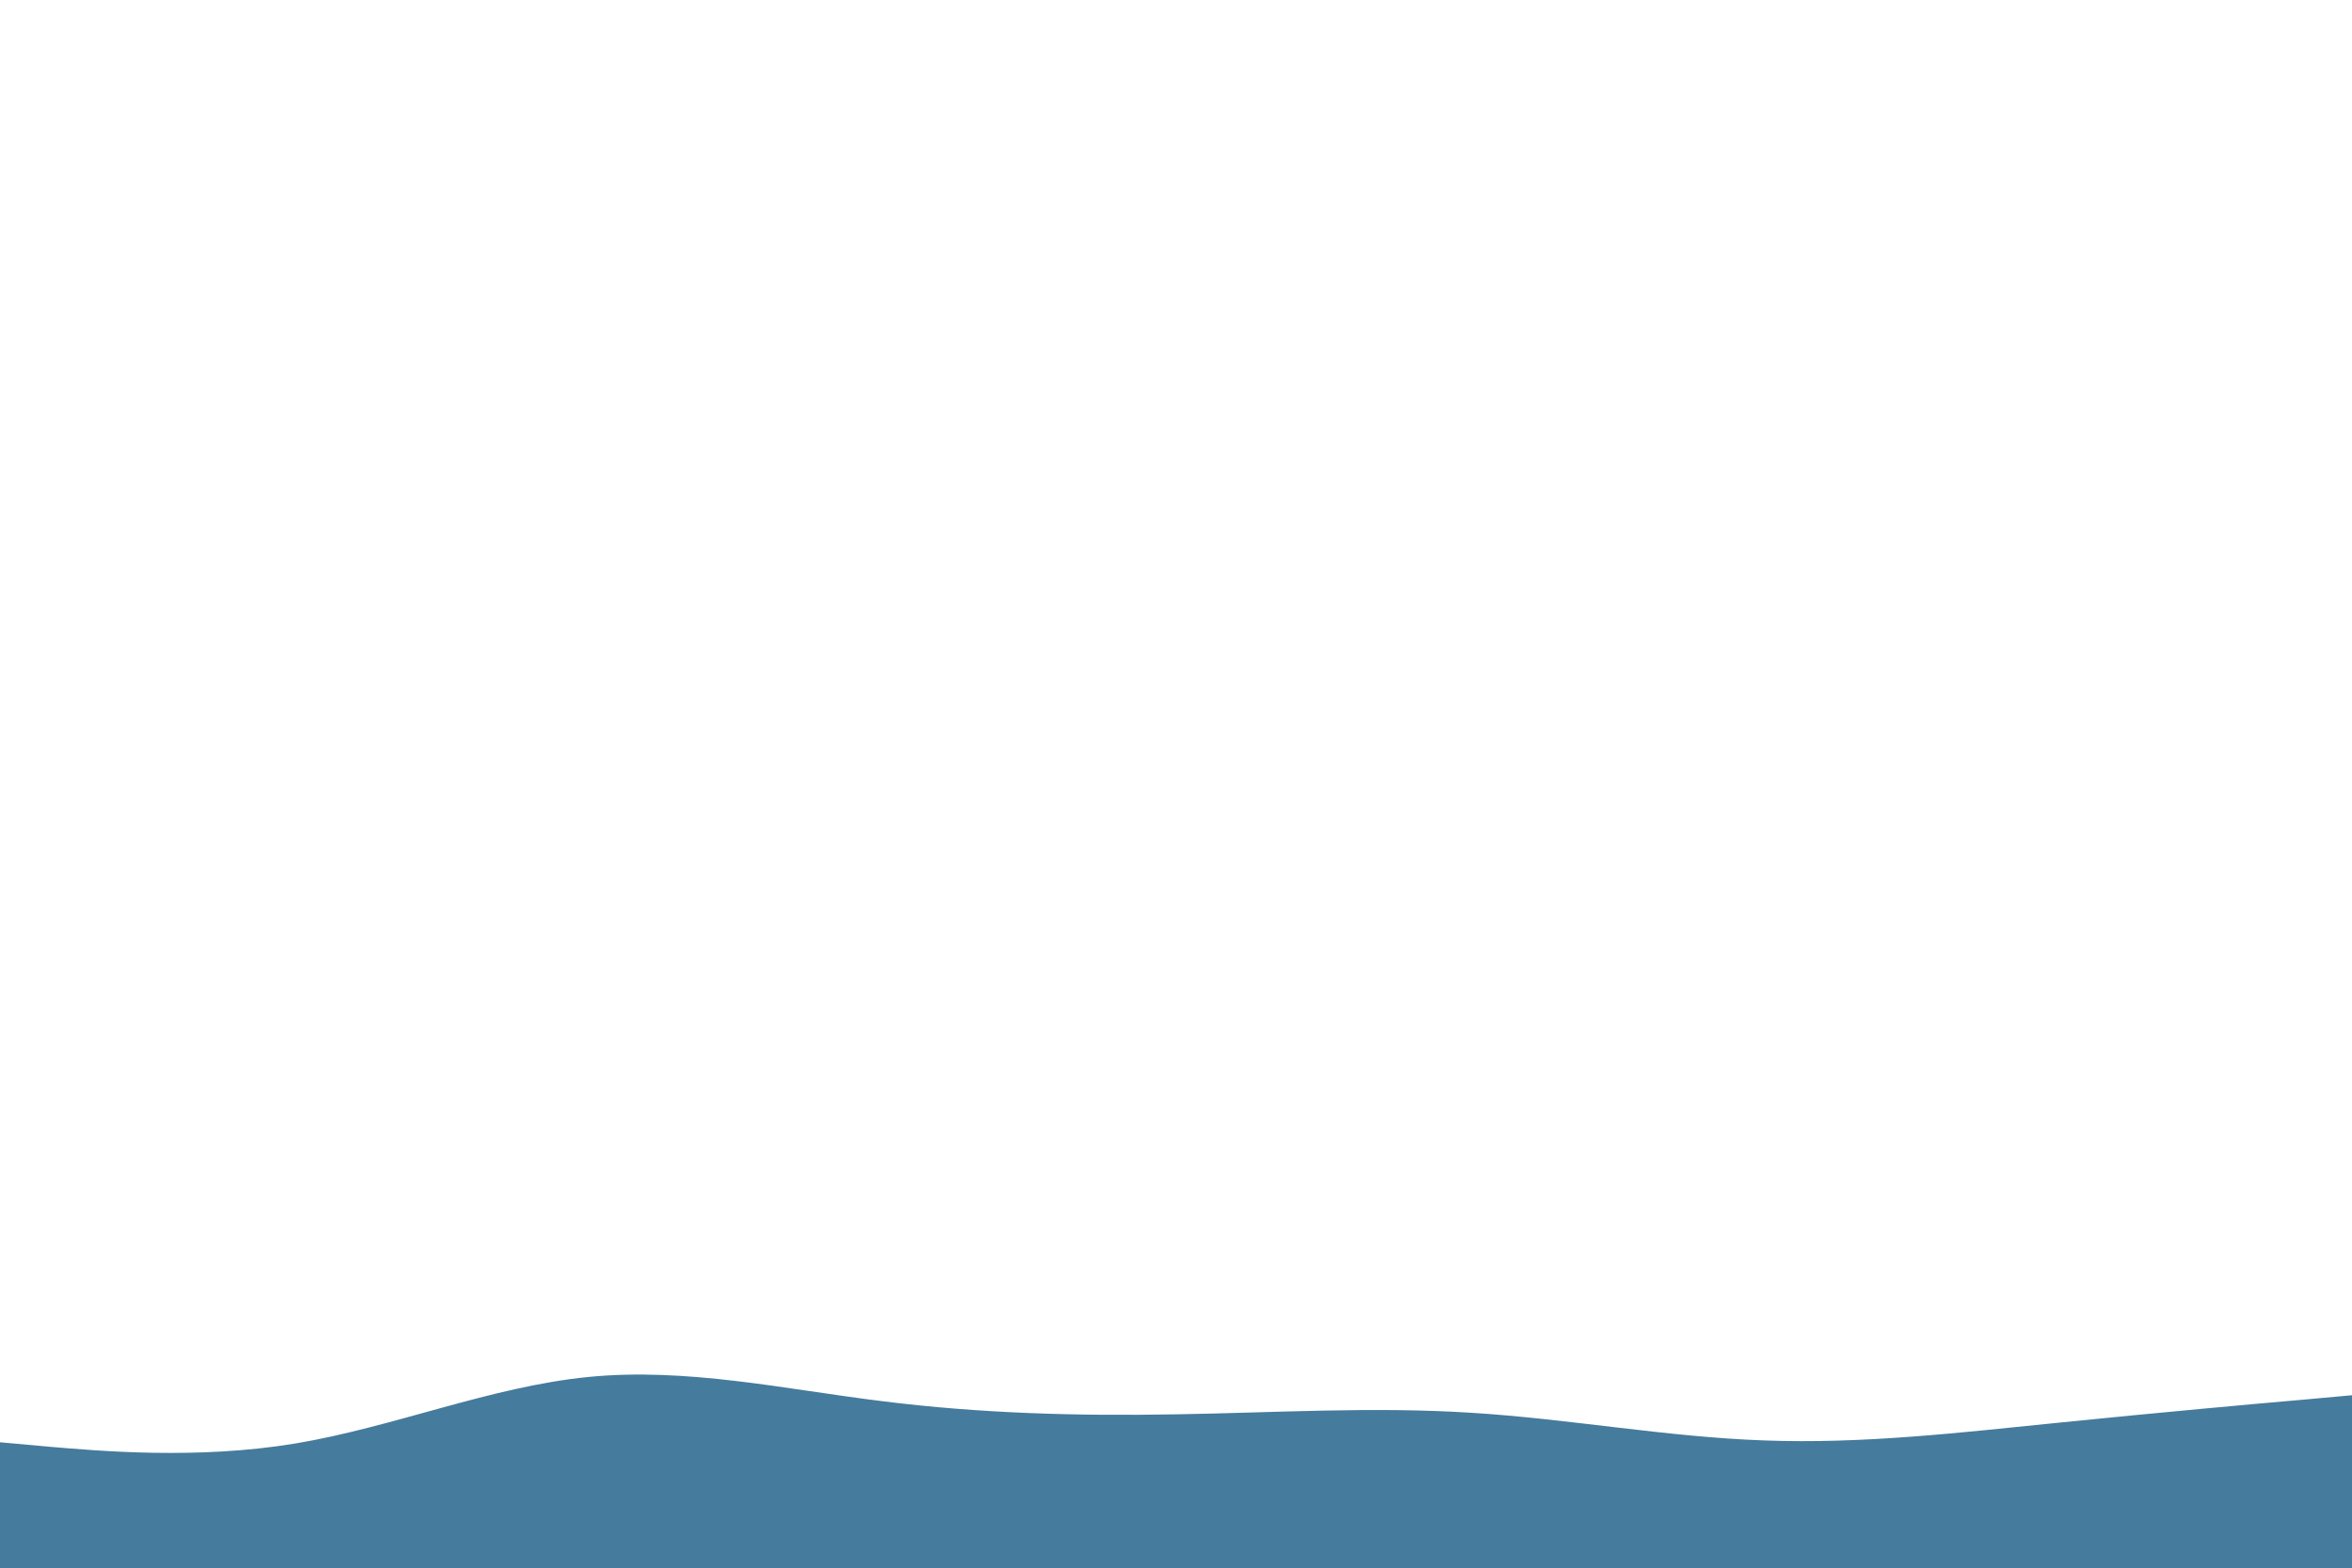
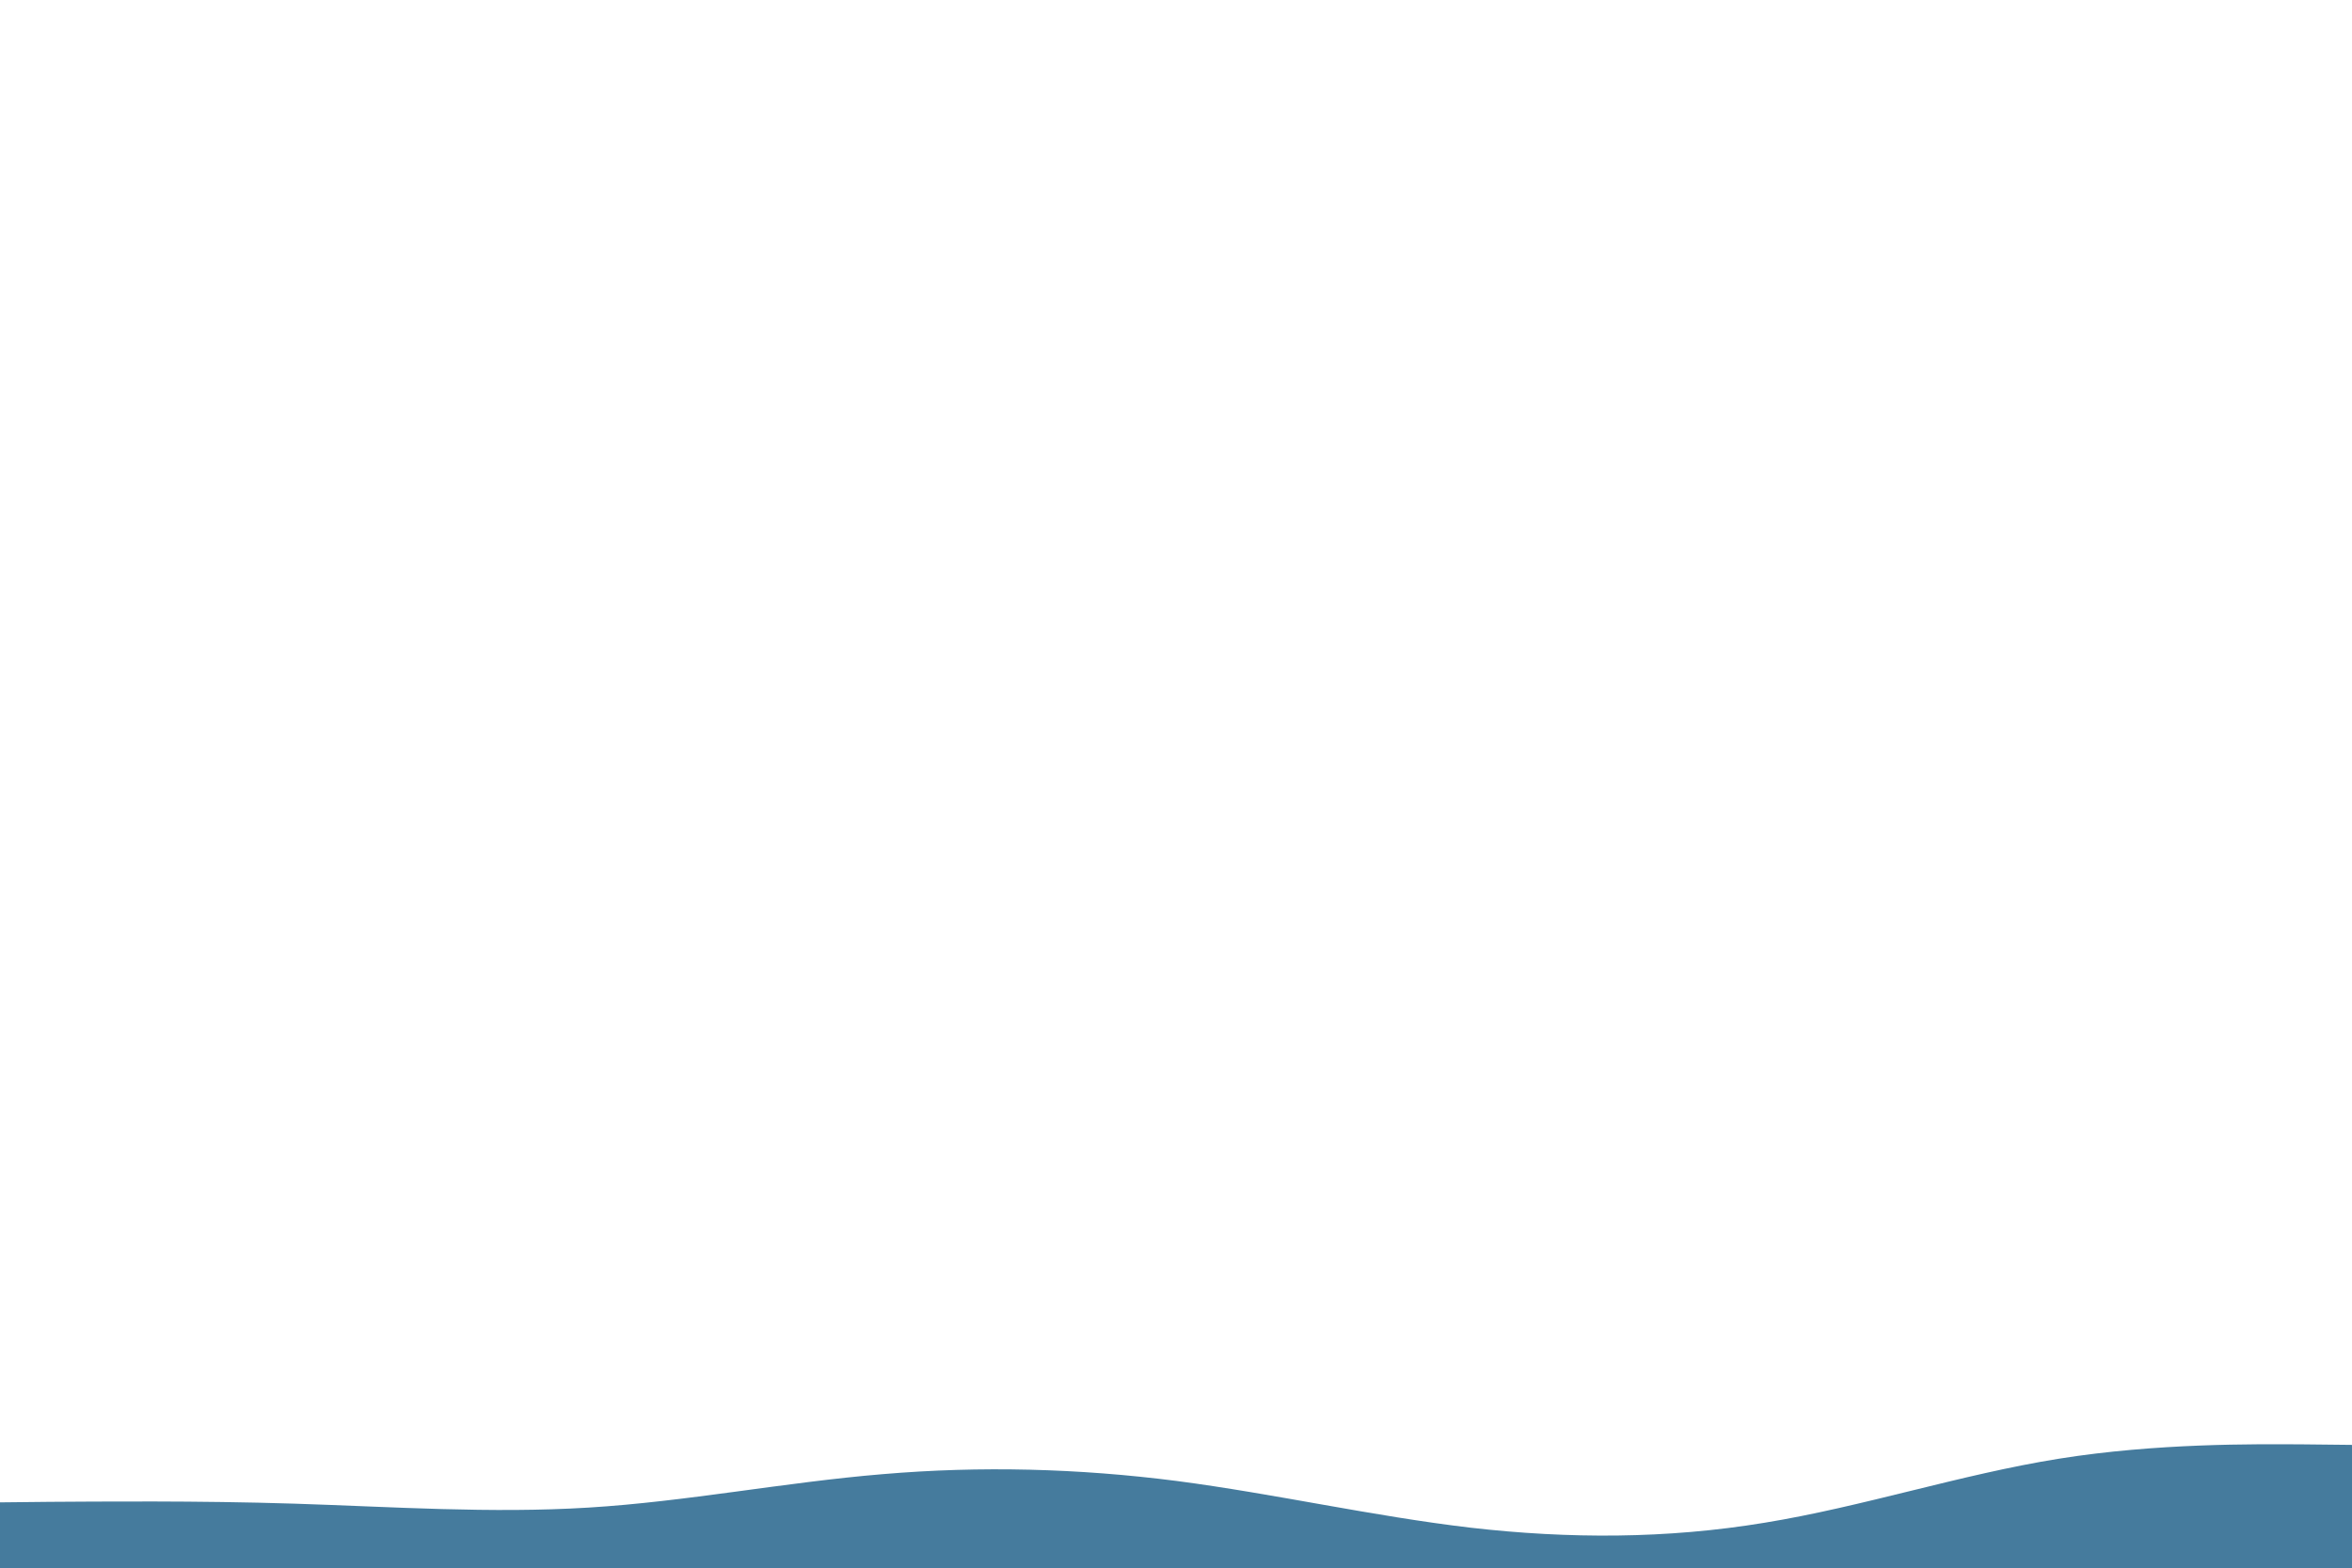
<svg xmlns="http://www.w3.org/2000/svg" id="visual" viewBox="0 0 900 600" width="900" height="600" version="1.1">
-   <path d="M0 552L18.8 553.7C37.7 555.3 75.3 558.7 112.8 552.5C150.3 546.3 187.7 530.7 225.2 527C262.7 523.3 300.3 531.7 337.8 536.3C375.3 541 412.7 542 450.2 541.3C487.7 540.7 525.3 538.3 562.8 540.7C600.3 543 637.7 550 675.2 551.3C712.7 552.7 750.3 548.3 787.8 544.5C825.3 540.7 862.7 537.3 881.3 535.7L900 534L900 601L881.3 601C862.7 601 825.3 601 787.8 601C750.3 601 712.7 601 675.2 601C637.7 601 600.3 601 562.8 601C525.3 601 487.7 601 450.2 601C412.7 601 375.3 601 337.8 601C300.3 601 262.7 601 225.2 601C187.7 601 150.3 601 112.8 601C75.3 601 37.7 601 18.8 601L0 601Z" fill="#457b9d" />
+   <path d="M0 575L18.8 574.8C37.7 574.7 75.3 574.3 112.8 575.5C150.3 576.7 187.7 579.3 225.2 577C262.7 574.7 300.3 567.3 337.8 564.2C375.3 561 412.7 562 450.2 566.8C487.7 571.7 525.3 580.3 562.8 584.7C600.3 589 637.7 589 675.2 582.8C712.7 576.7 750.3 564.3 787.8 558.3C825.3 552.3 862.7 552.7 881.3 552.8L900 553L900 601L881.3 601C862.7 601 825.3 601 787.8 601C750.3 601 712.7 601 675.2 601C637.7 601 600.3 601 562.8 601C525.3 601 487.7 601 450.2 601C412.7 601 375.3 601 337.8 601C300.3 601 262.7 601 225.2 601C187.7 601 150.3 601 112.8 601C75.3 601 37.7 601 18.8 601L0 601Z" fill="#457b9d" />
</svg>
